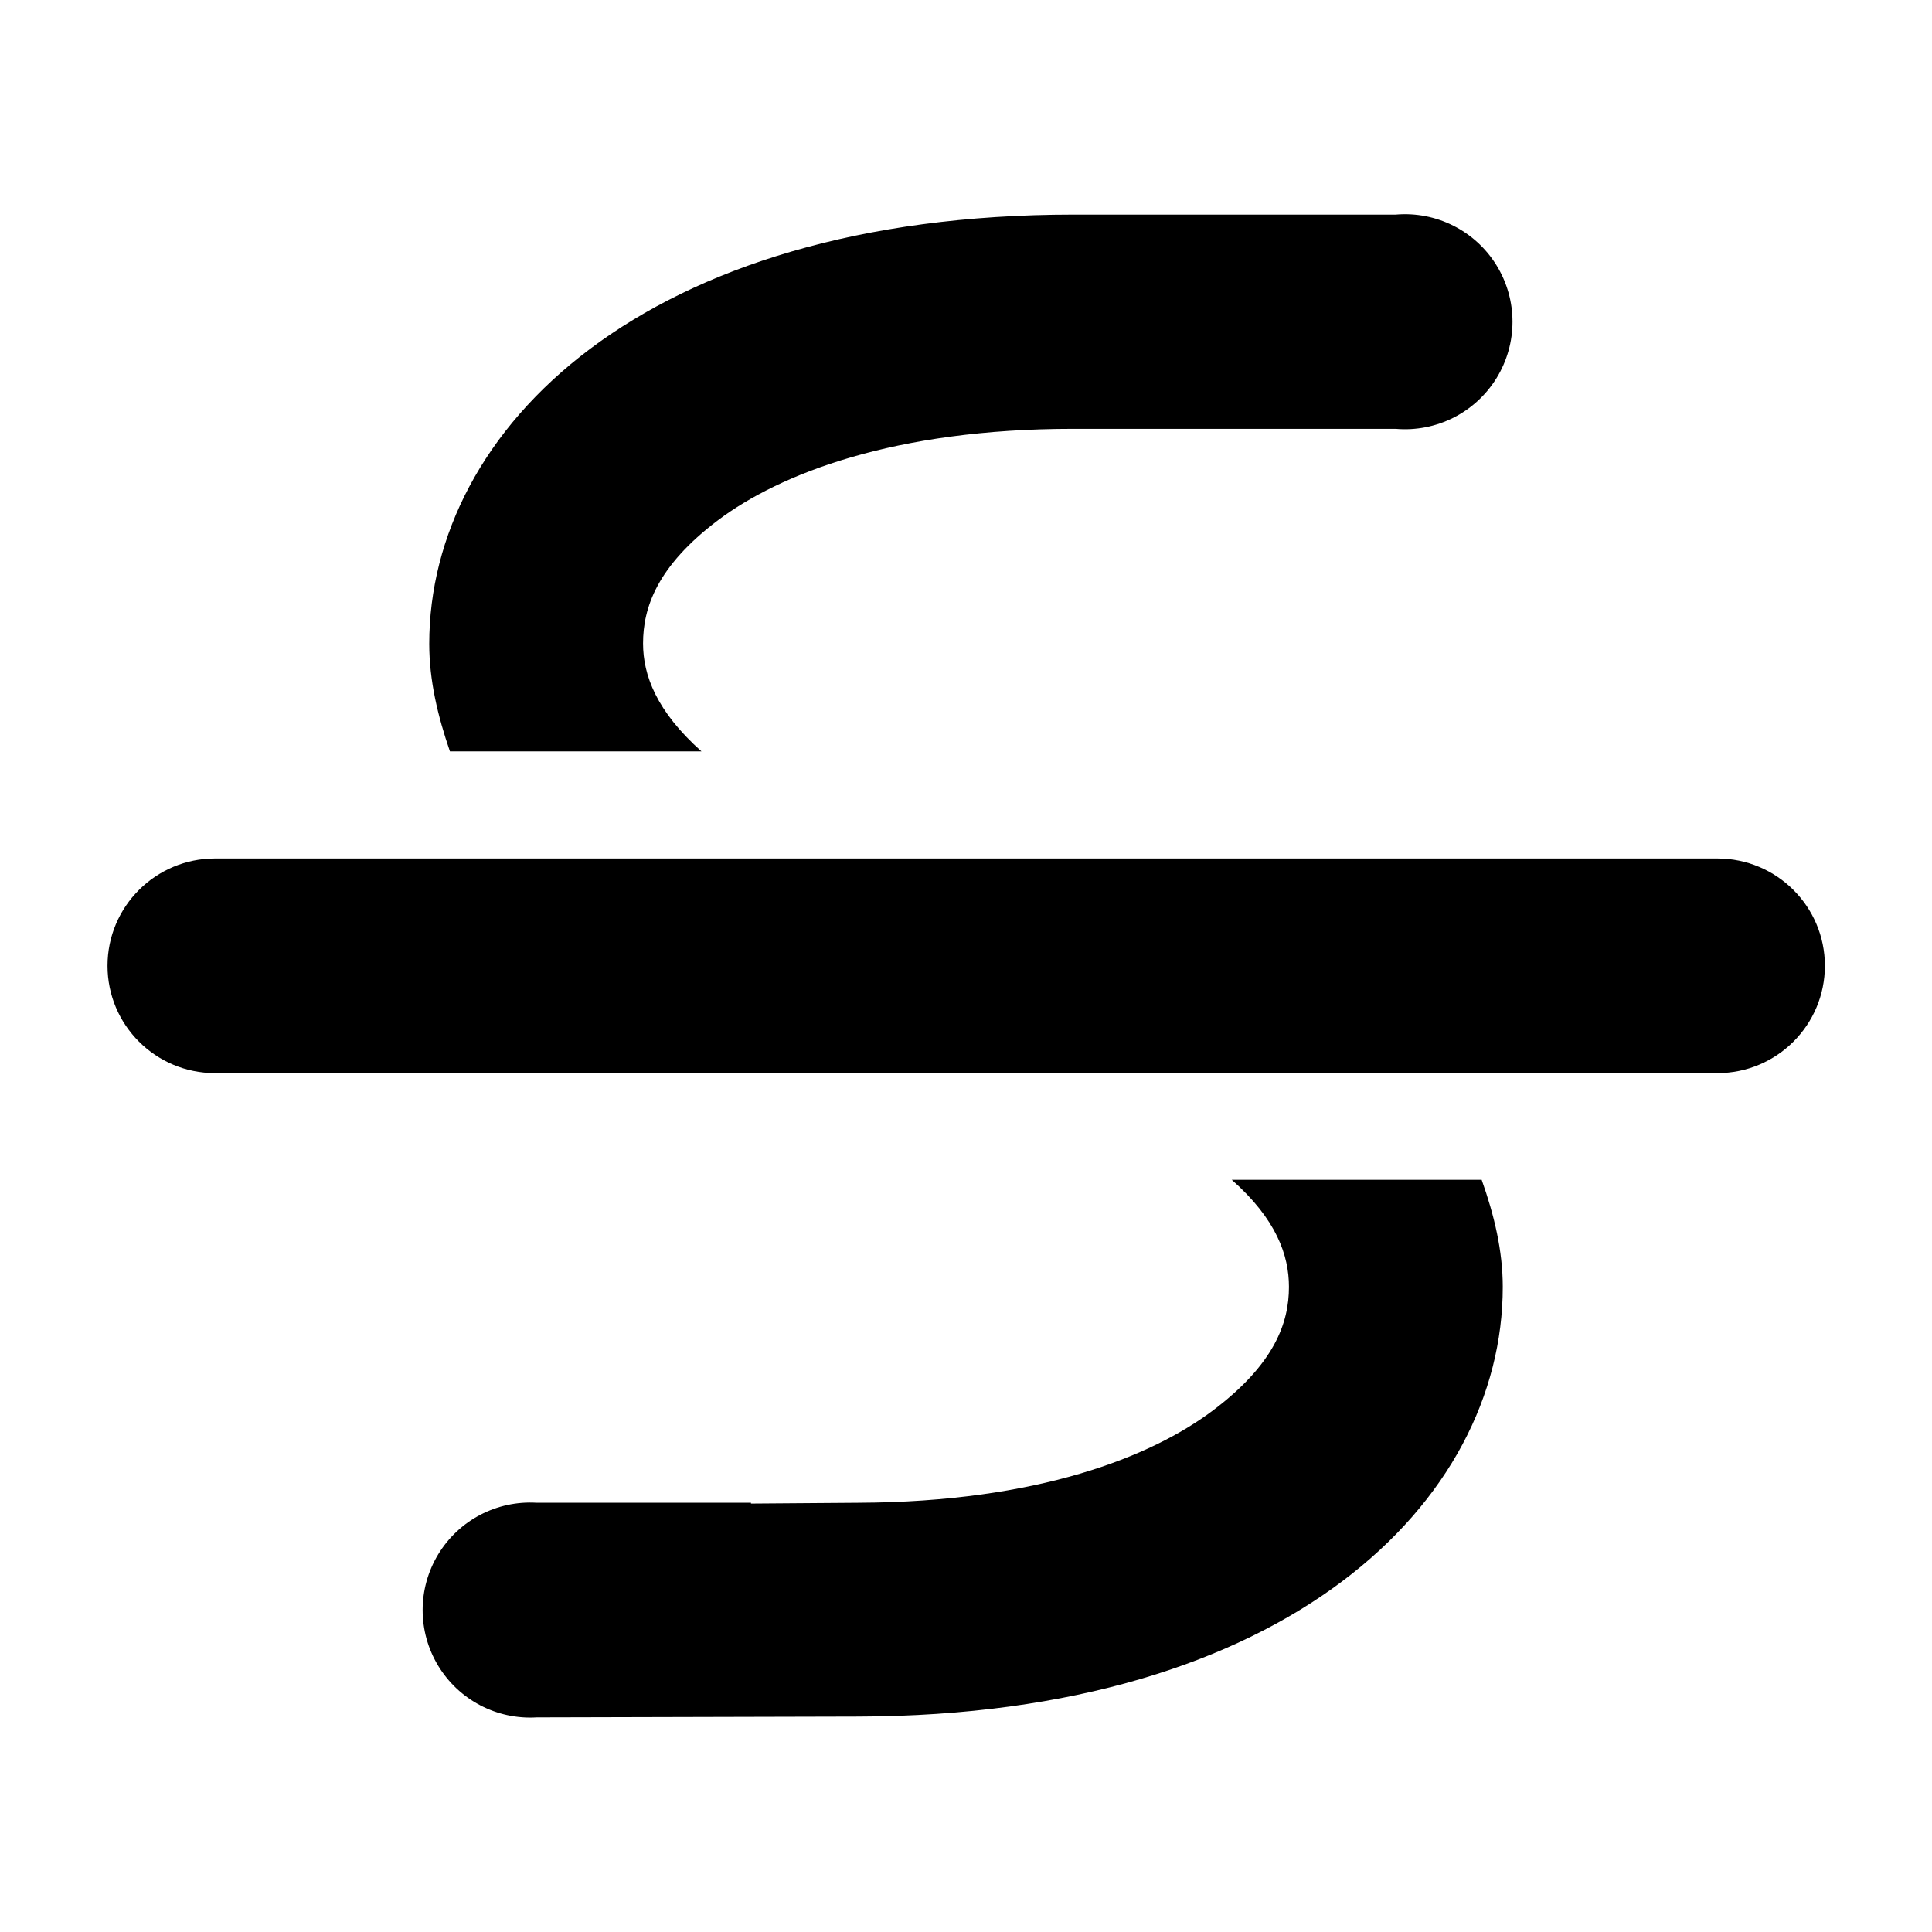
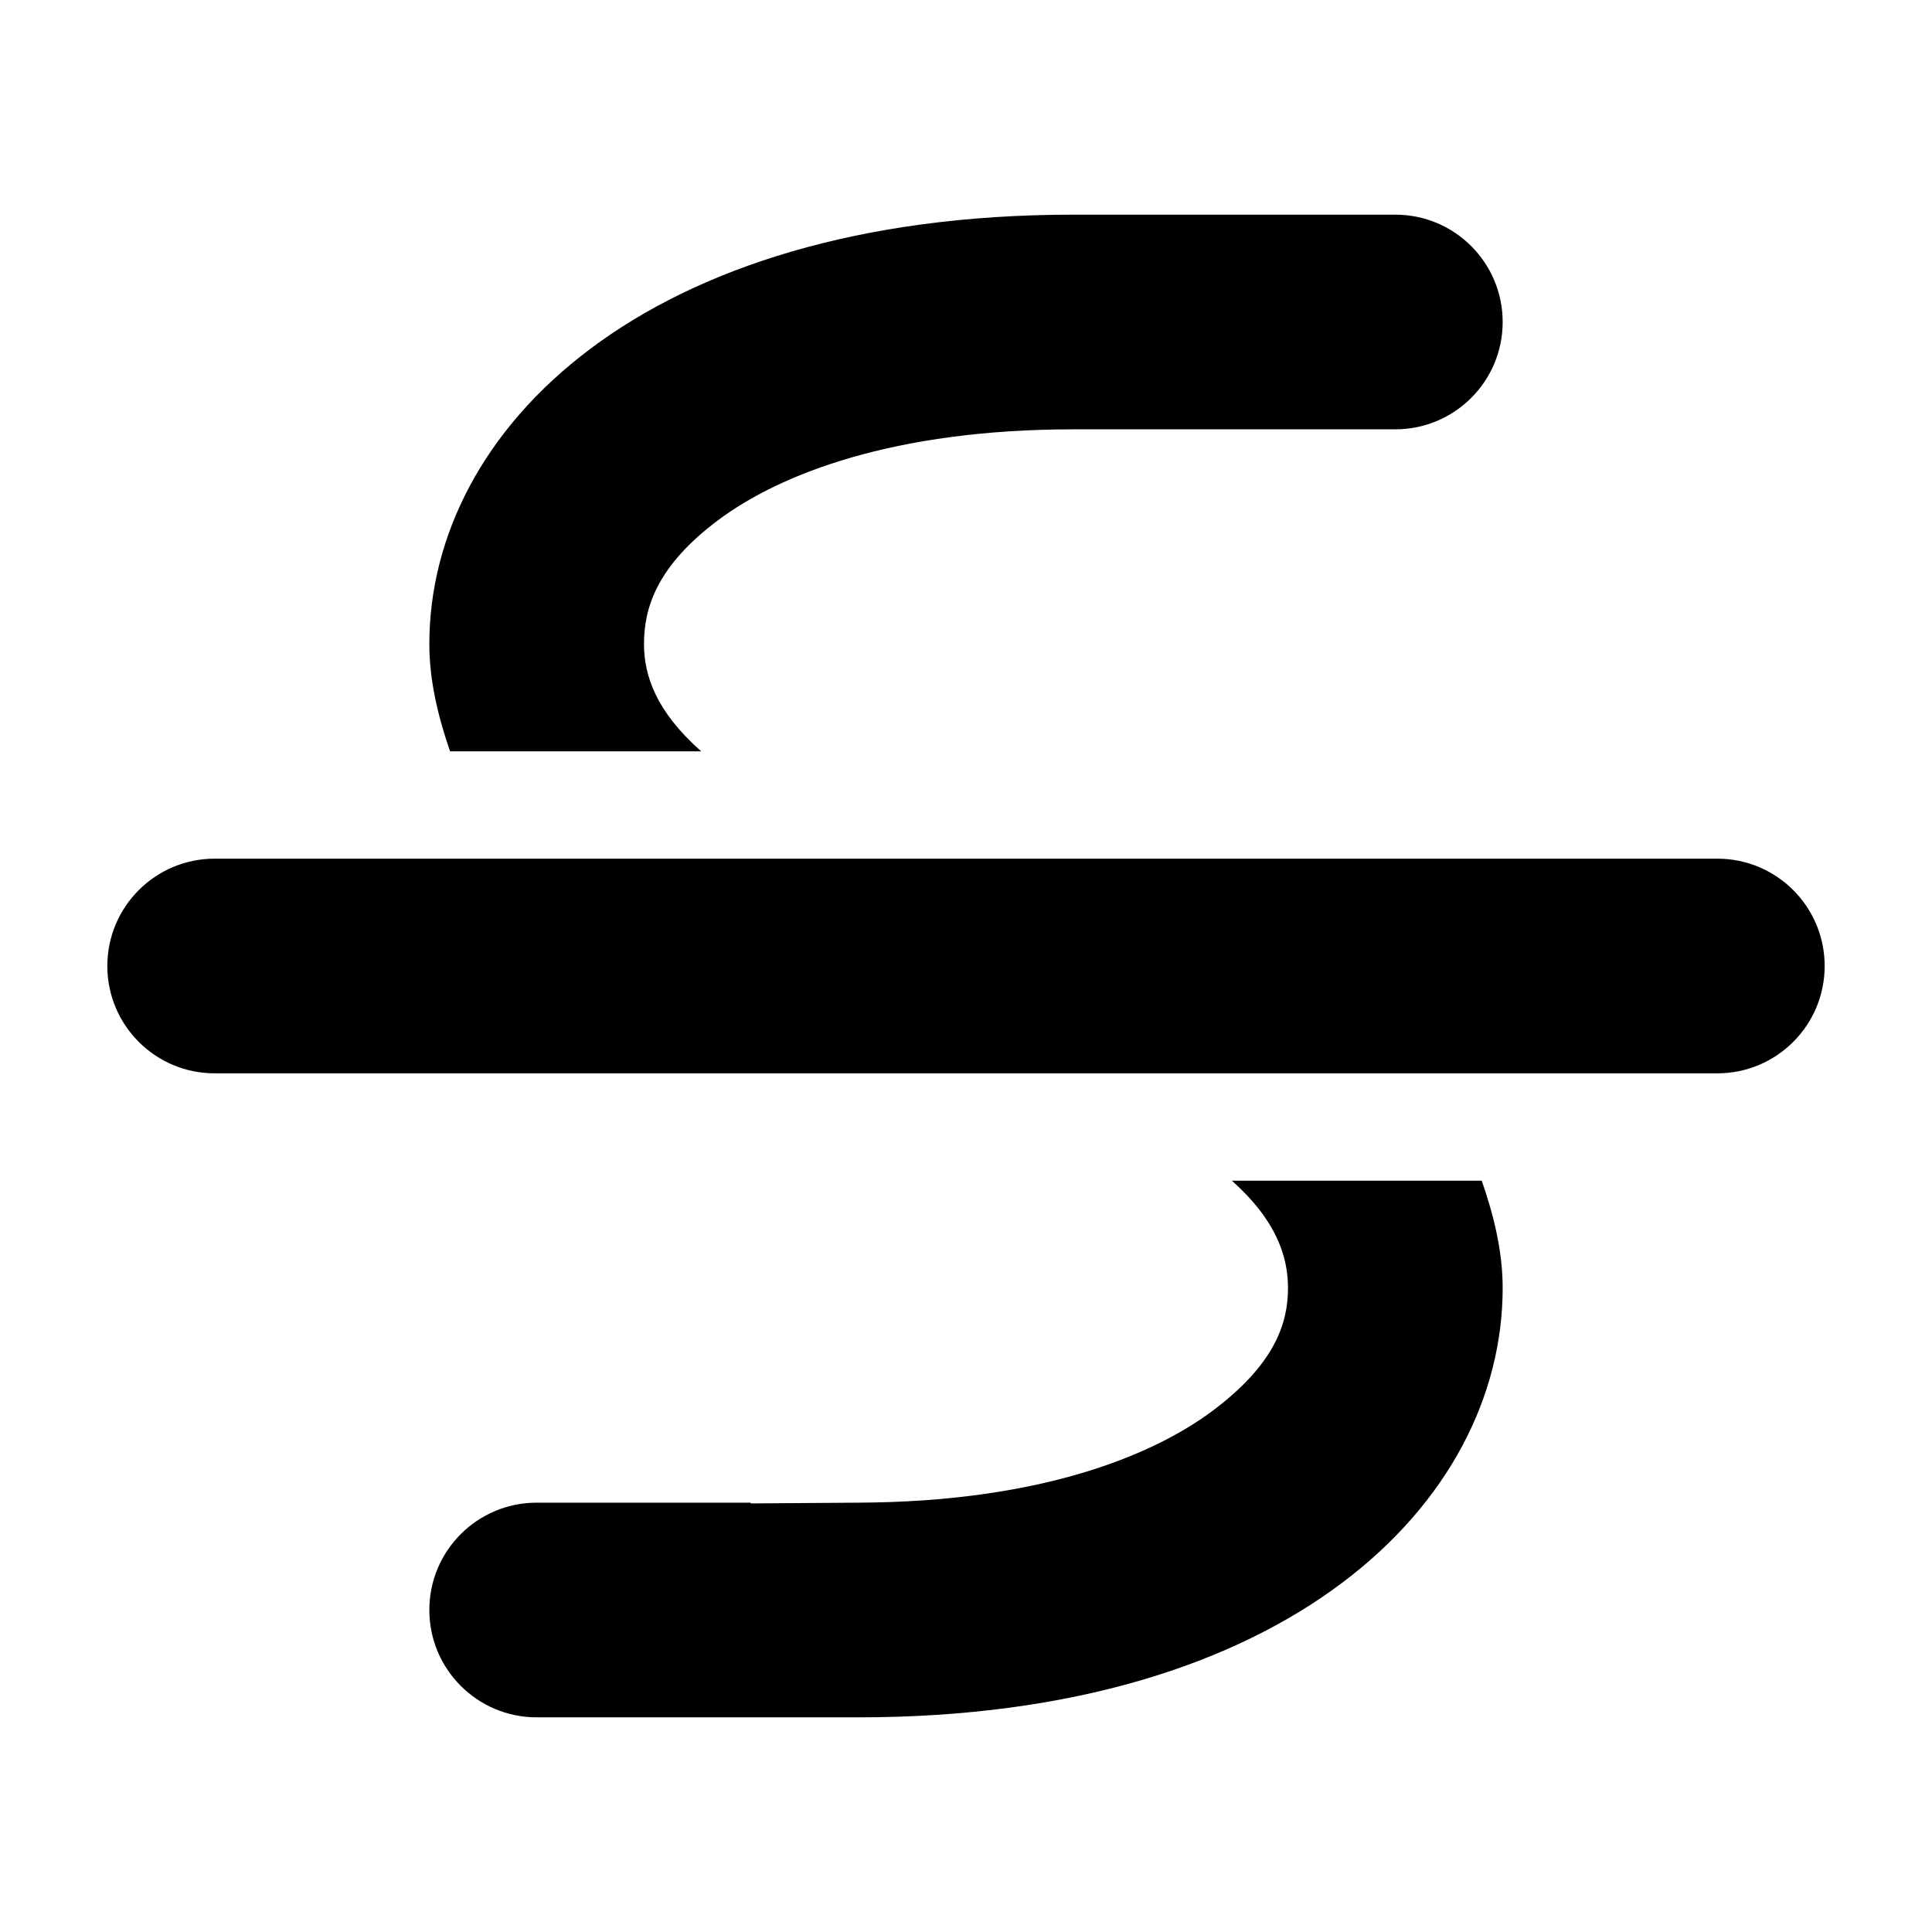
- <svg xmlns="http://www.w3.org/2000/svg" viewBox="0 0 4.762 4.762" height="18" width="18">
-   <g transform="translate(0 -292.238)">
-     <path d="M2.646 292.767c-1.059 0-1.588.529-1.588 1.058 0 .09.021.178.051.265h.62c-.111-.099-.144-.188-.144-.266 0-.088.034-.19.185-.304.152-.114.434-.225.875-.225h.795a.265.265 0 100-.528zm.39 2.379c.11.097.141.186.141.264 0 .088-.035.19-.188.305-.152.114-.431.225-.872.227l-.266.002v-.002h-.528a.265.265 0 100 .529l.793-.002c1.058-.003 1.588-.53 1.588-1.059 0-.089-.021-.177-.052-.264z" />
-     <rect ry=".265" y="294.354" x=".265" height=".529" width="4.233" style="marker:none" />
-   </g>
+ <svg xmlns="http://www.w3.org/2000/svg" width="18" height="18">
+   <path d="M10 2C6 2 4 4 4 6c0 .338.08.672.193 1h2.34C6.113 6.629 6 6.295 6 6c0-.334.117-.725.691-1.154C7.265 4.416 8.331 4 10 4h3a1 1 0 000-2zm1.477 9c.413.368.523.706.523 1 0 .334-.127.712-.701 1.143-.575.43-1.632.85-3.299.857l-1.006.007V14H5a1 1 0 000 2h3c4 0 6-2 6-4 0-.338-.081-.672-.195-1z" />
+   <rect ry="1" y="8" x="1" height="2" width="16" />
</svg>
